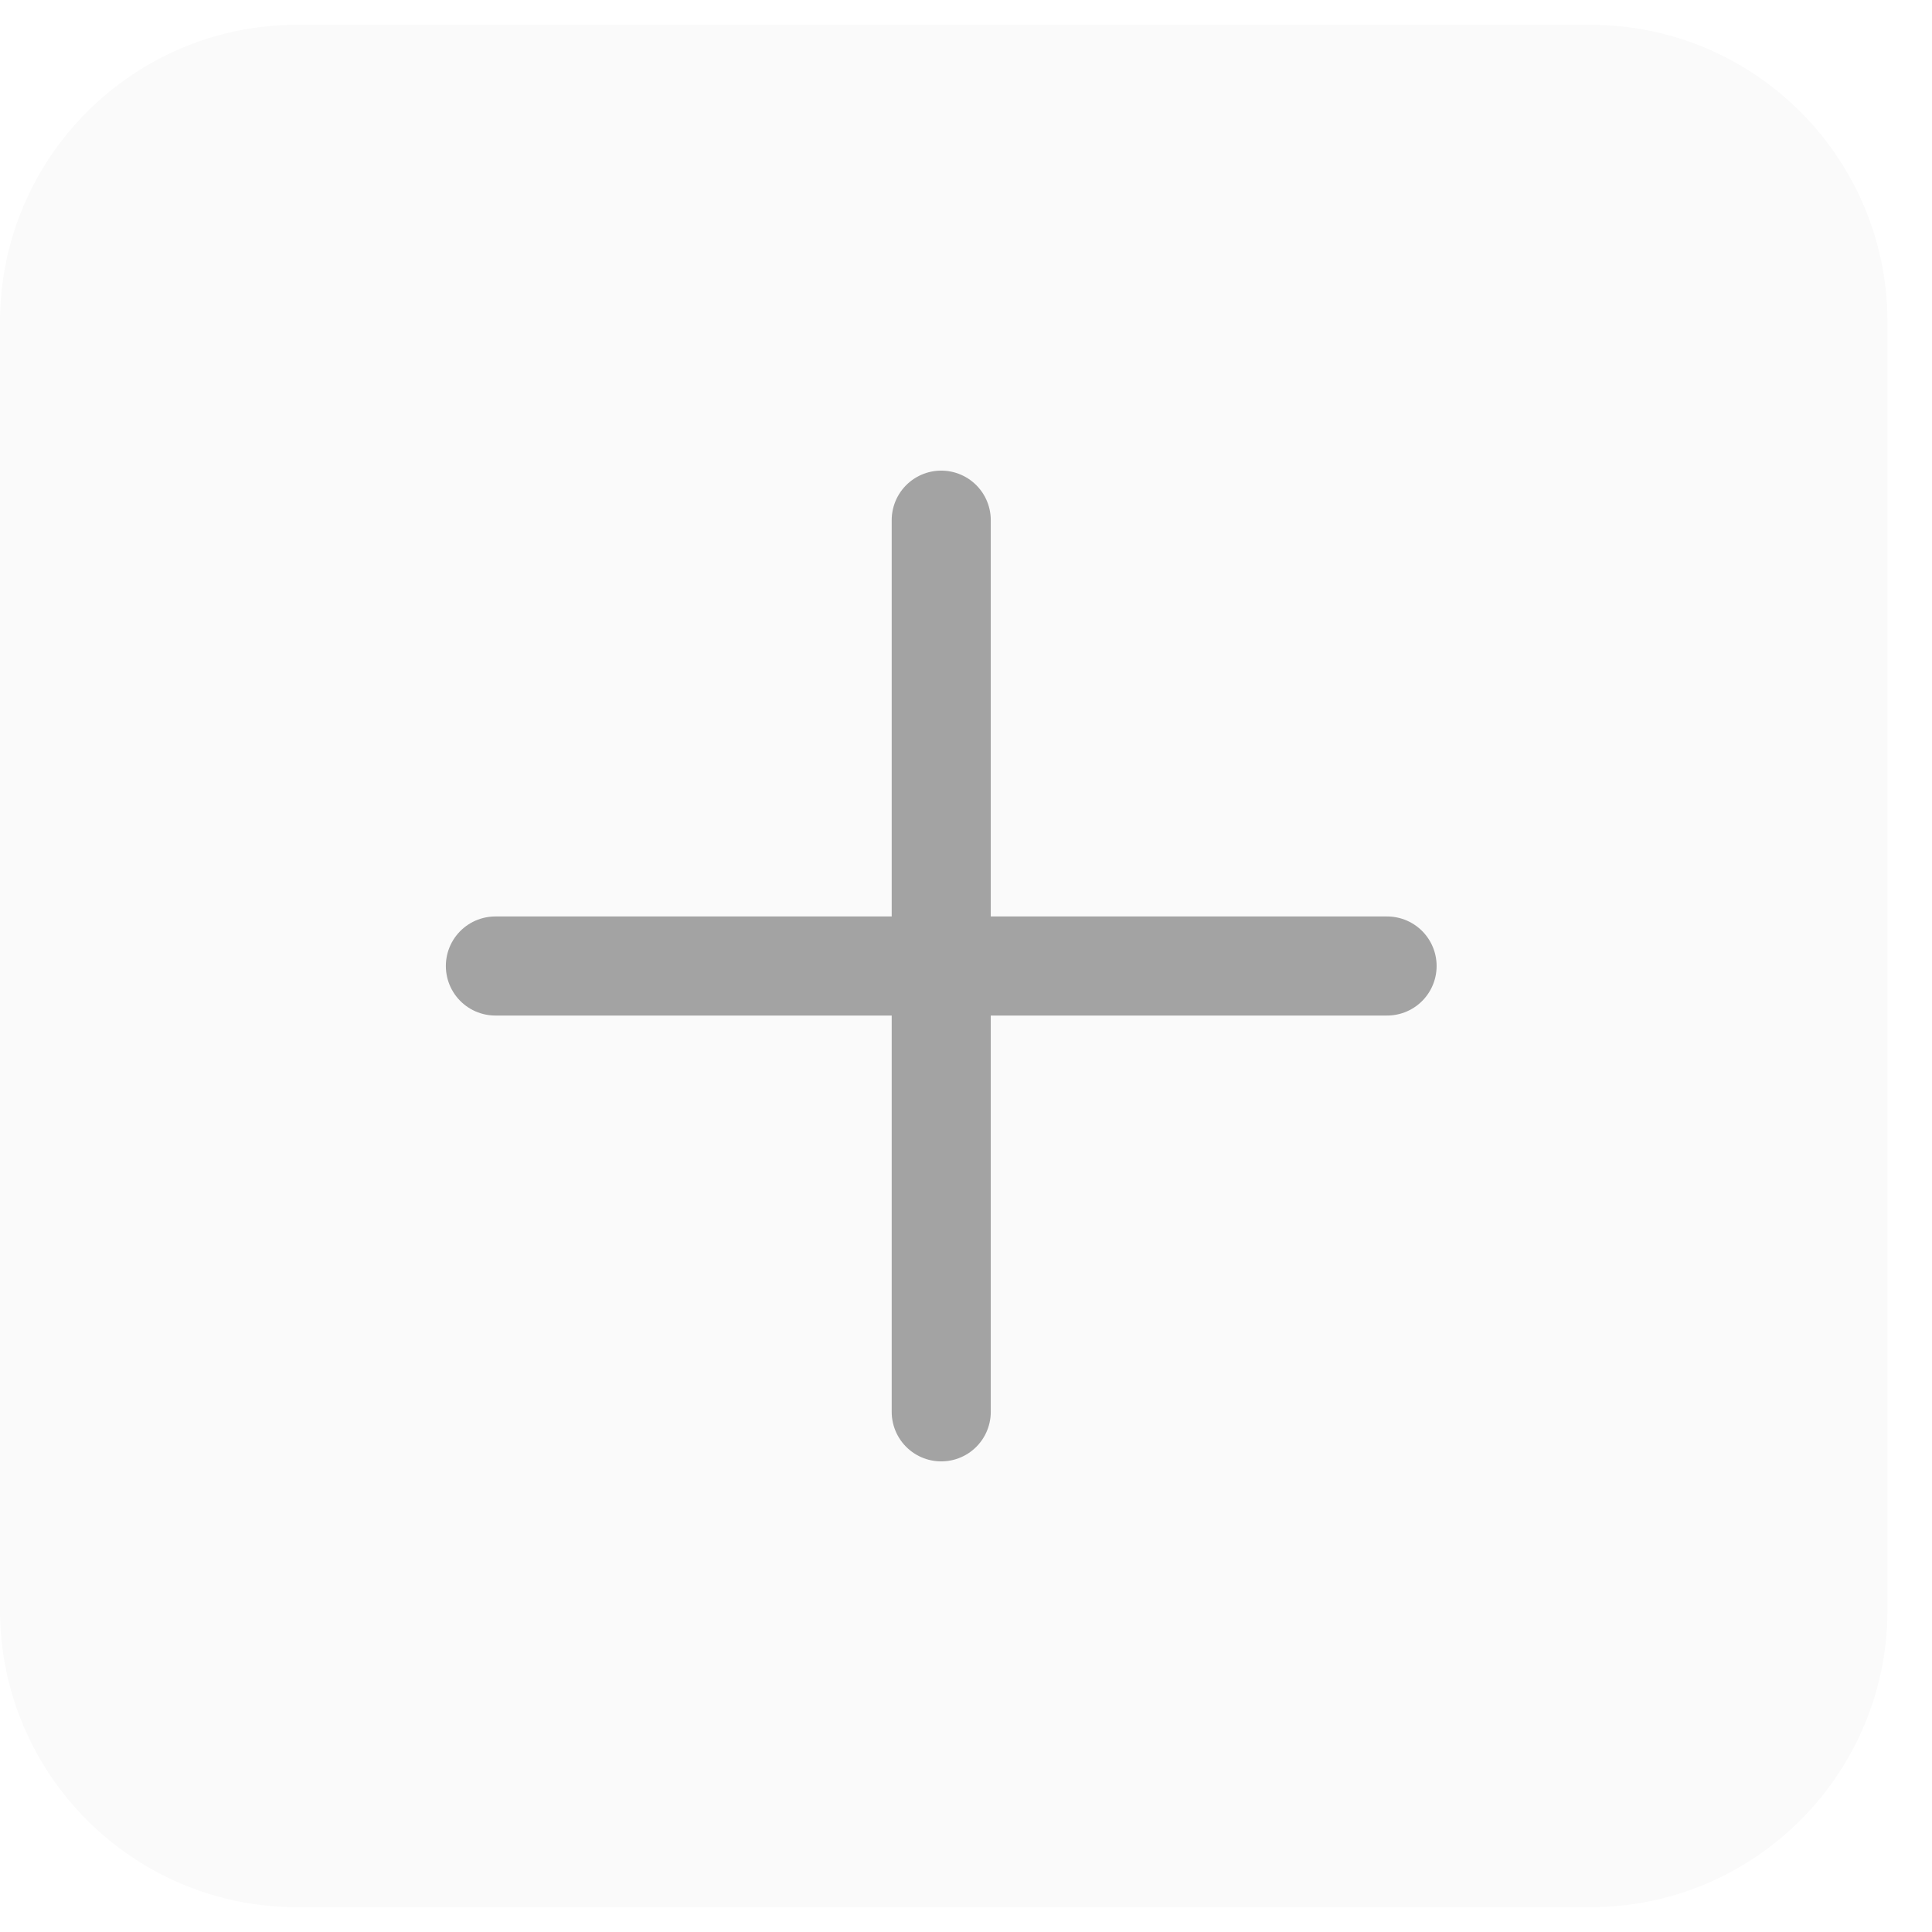
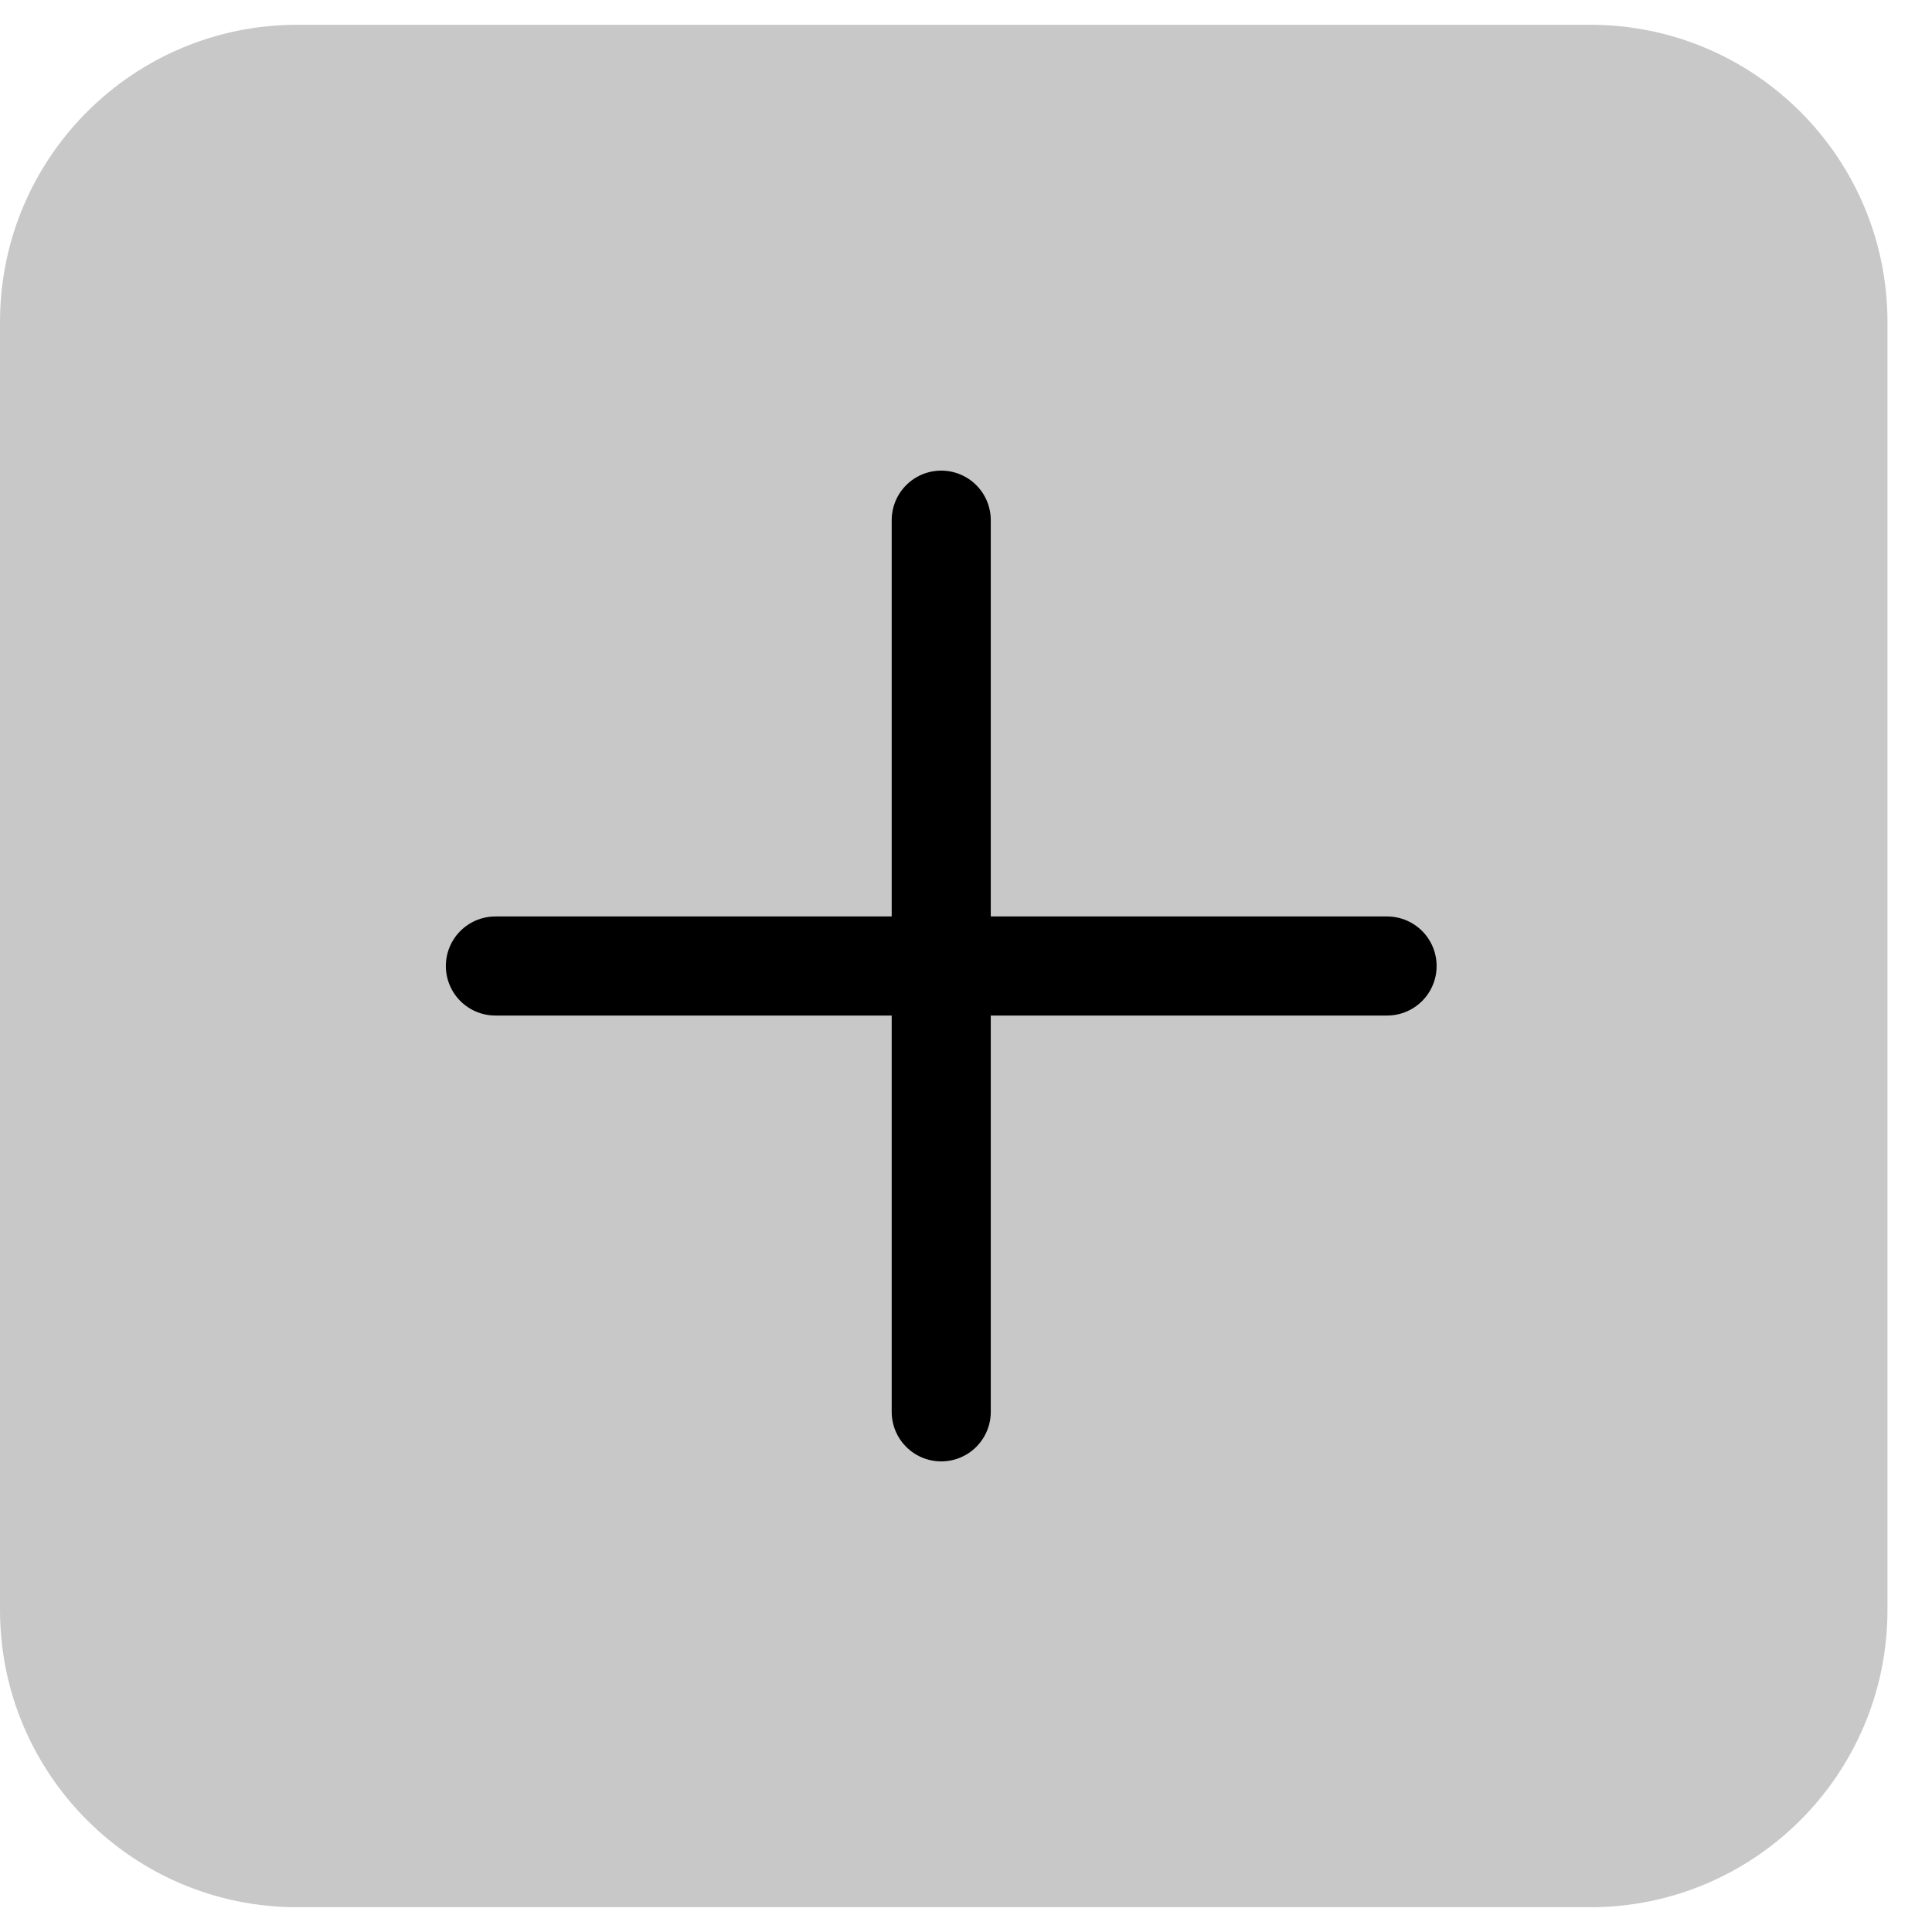
<svg xmlns="http://www.w3.org/2000/svg" width="34" height="34" viewBox="0 0 39 38" fill="none">
-   <rect width="38.101" height="38" rx="6" fill="#FAFAFA" />
-   <path d="M10 19L28 19" stroke="#A3A3A3" stroke-width="2" stroke-linecap="round" />
-   <line x1="19" y1="10" x2="19" y2="28" stroke="#A3A3A3" stroke-width="2" stroke-linecap="round" />
+   <rect width="38.101" height="38" rx="6" fill="#c8c8c8" />
+   <path d="M10 19L28 19" stroke="#000000" stroke-width="2" stroke-linecap="round" />
+   <line x1="19" y1="10" x2="19" y2="28" stroke="#000000" stroke-width="2" stroke-linecap="round" />
</svg>
